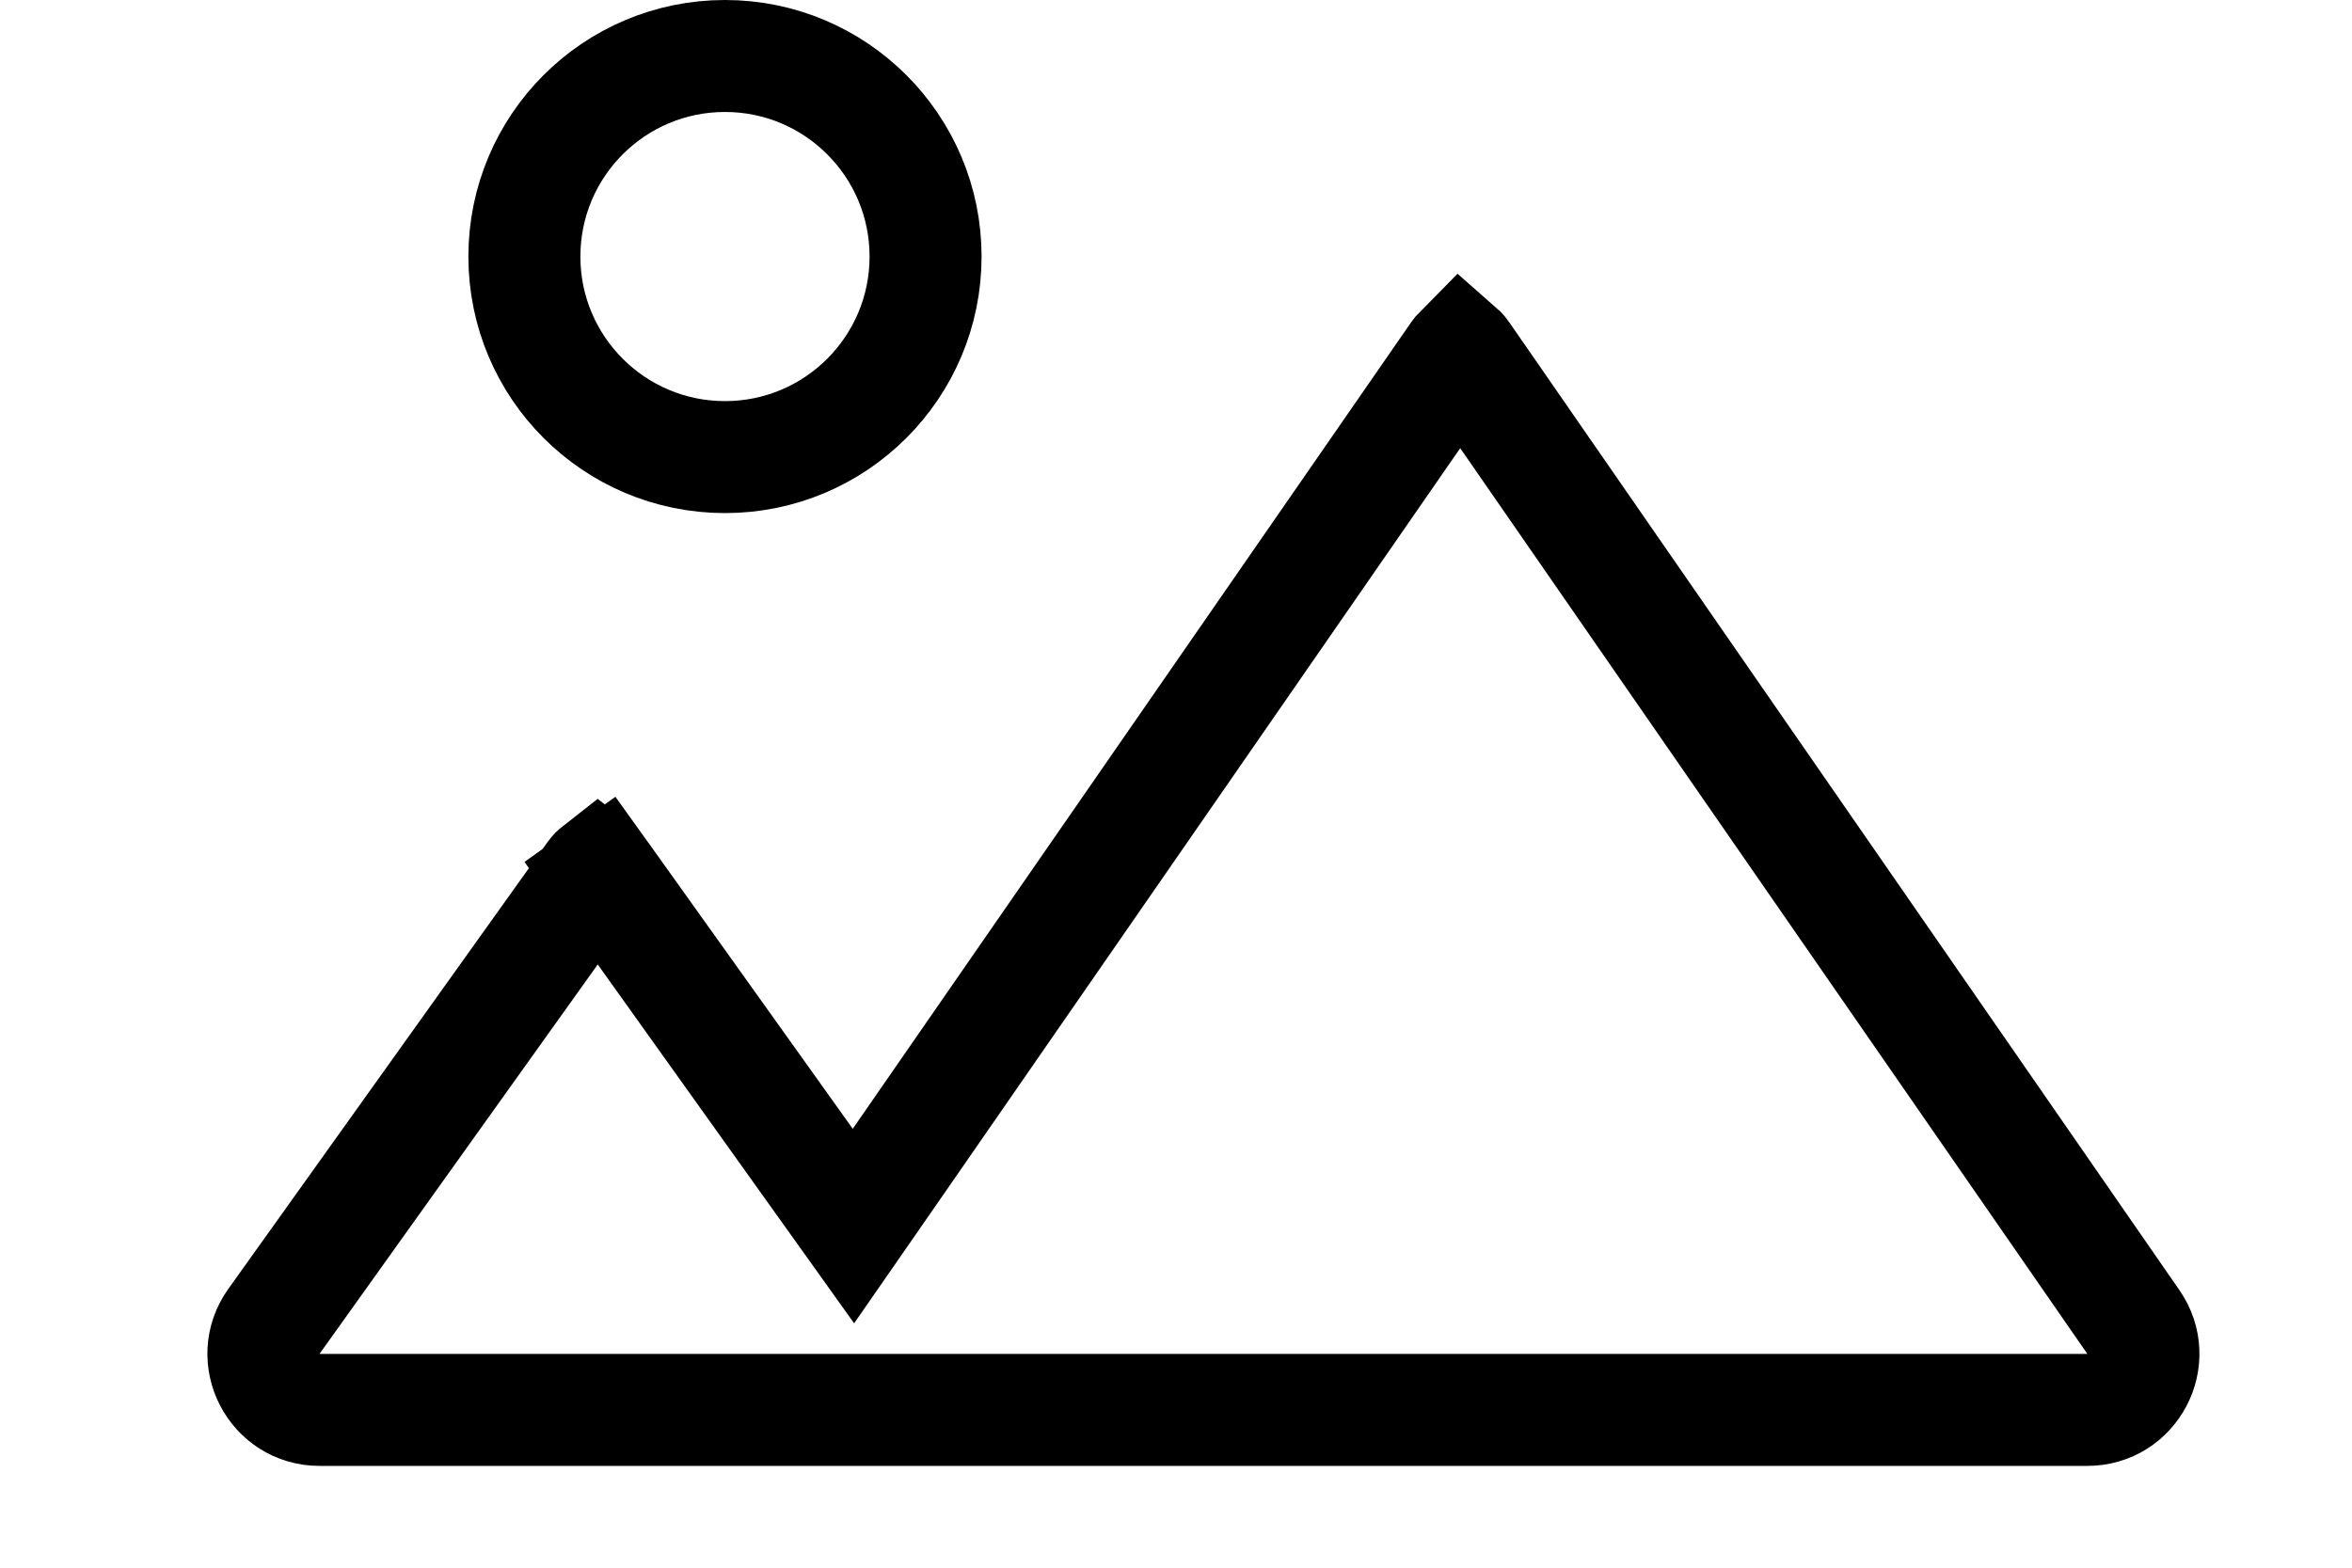
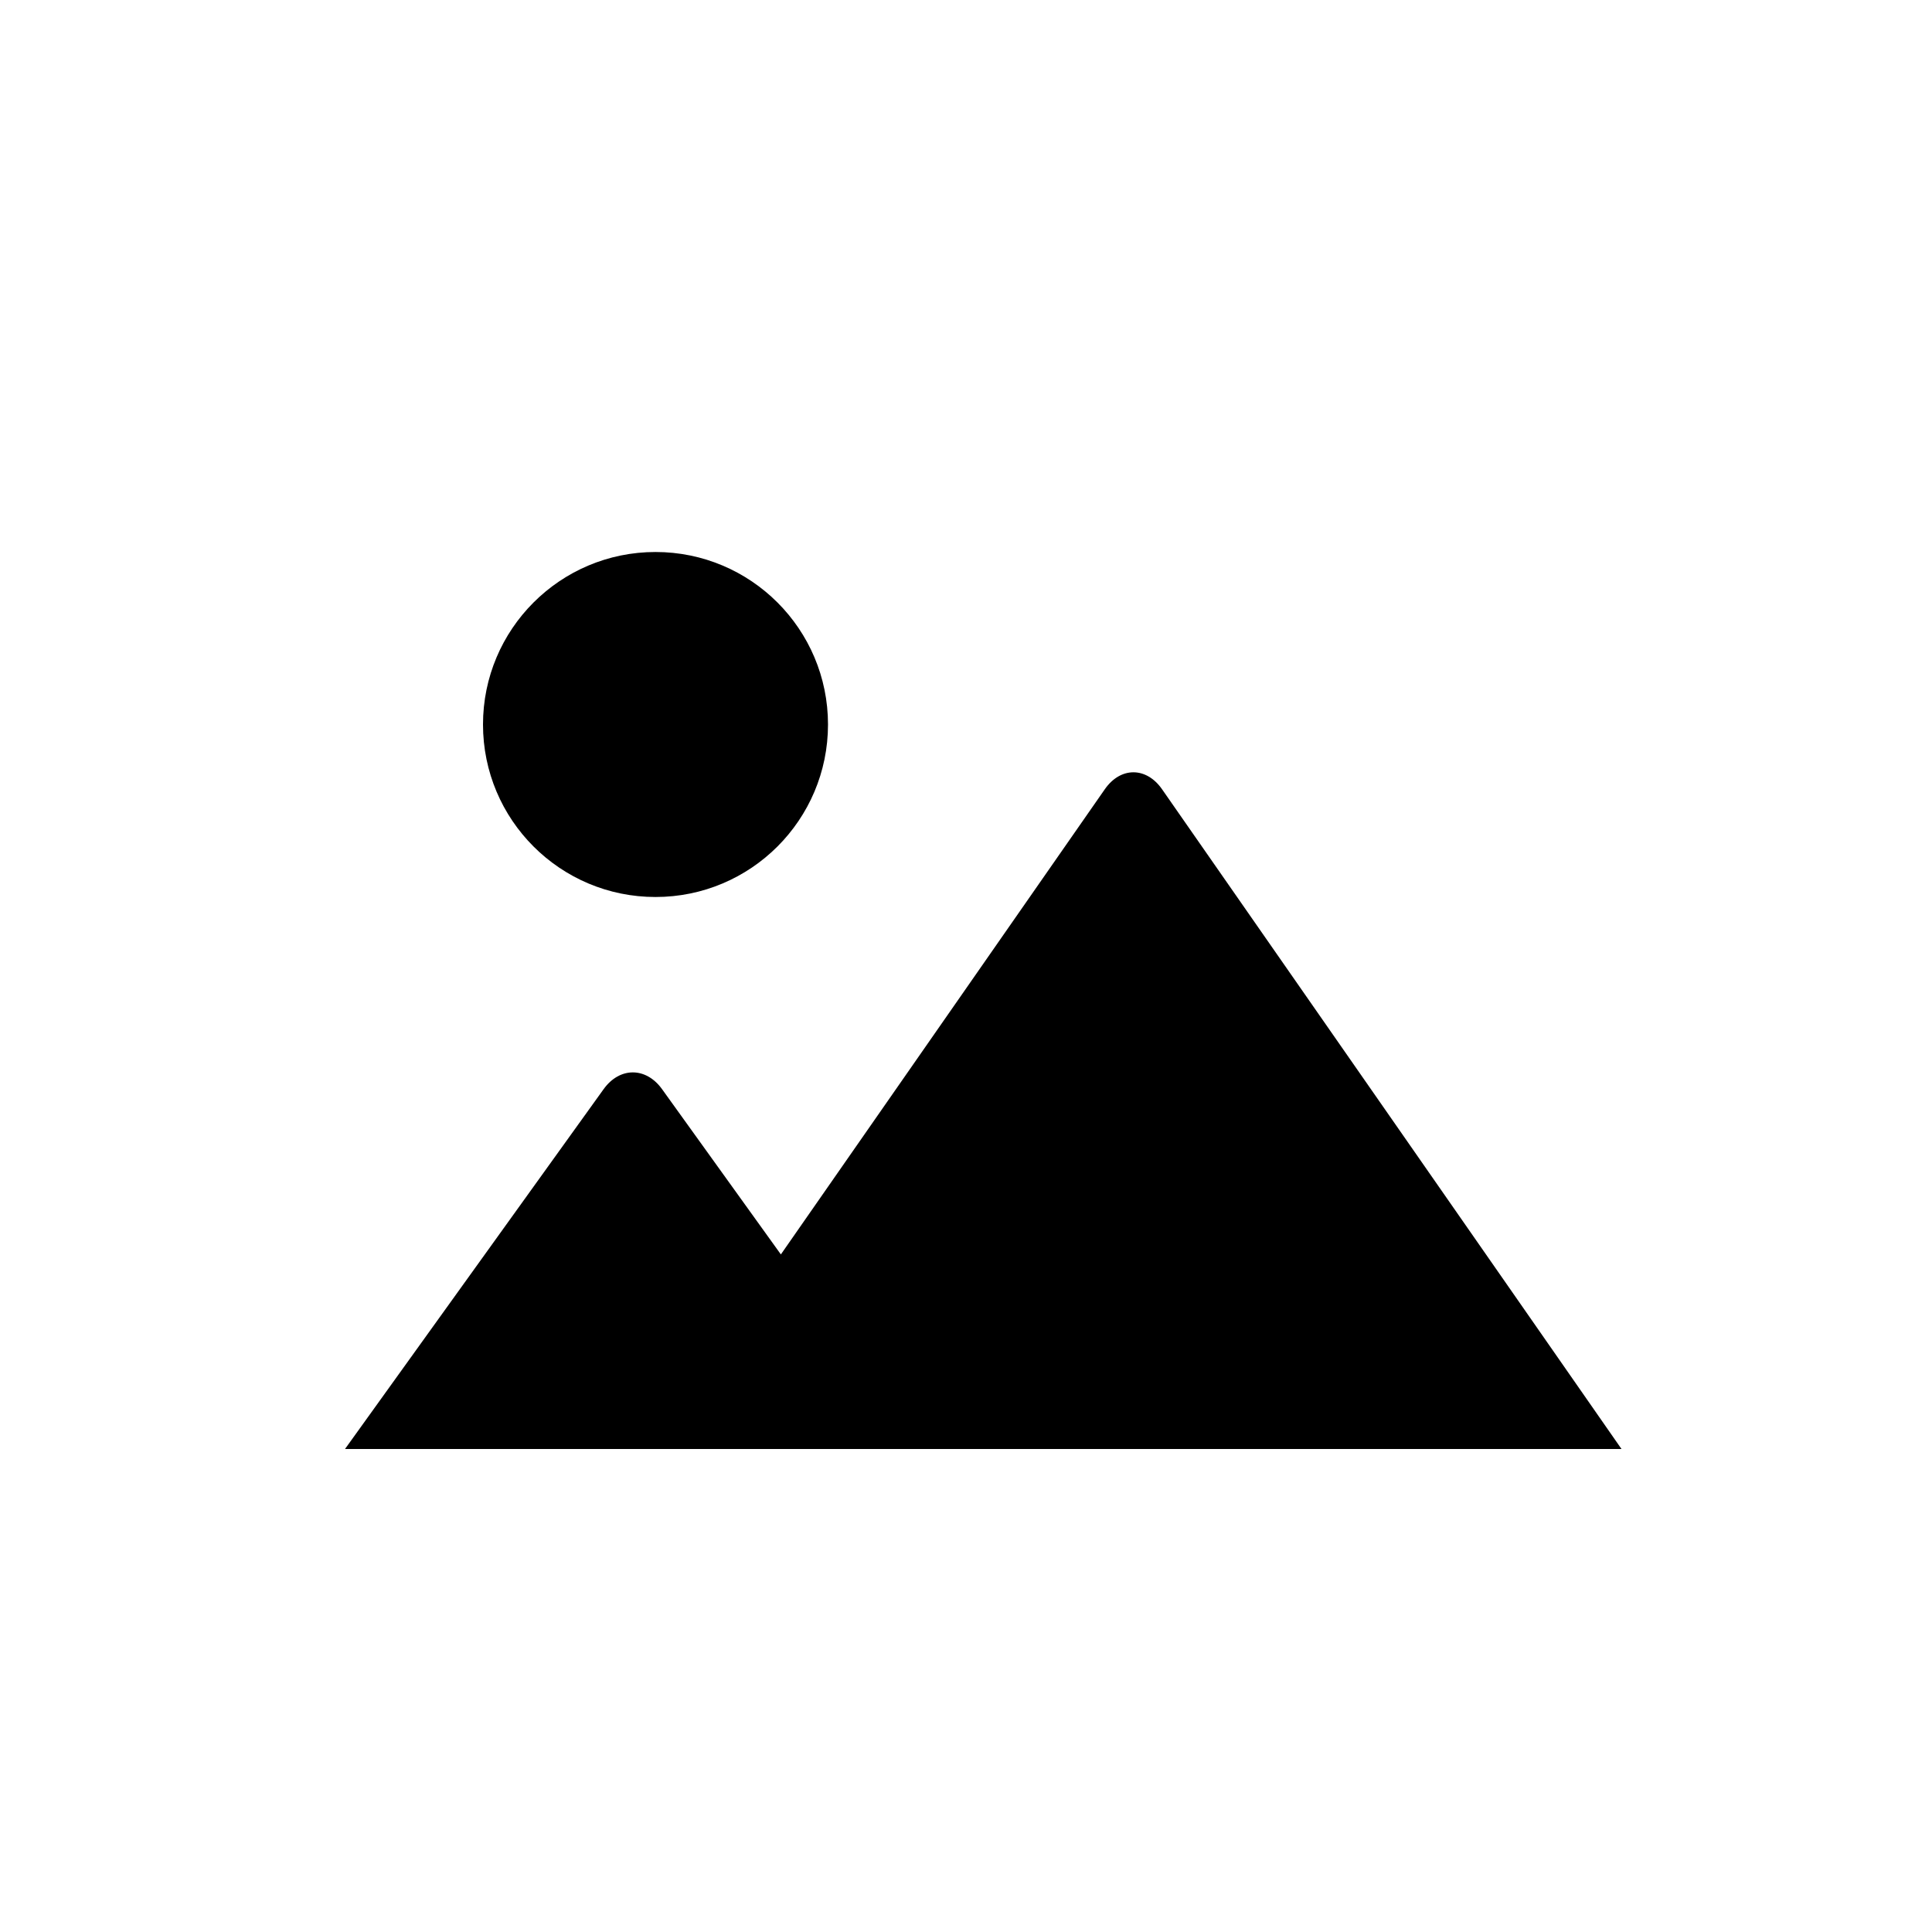
- <svg xmlns="http://www.w3.org/2000/svg" width="21" height="14" viewBox="0 0 21 14" fill="none">
-   <path d="M13.009 3.165L13.009 3.165C13.02 3.149 13.03 3.137 13.037 3.13C13.045 3.137 13.055 3.149 13.066 3.165L13.066 3.165L19.048 11.806C19.278 12.138 19.04 12.591 18.637 12.591H2.853C2.446 12.591 2.209 12.131 2.446 11.8L5.294 7.813L5.294 7.813C5.313 7.787 5.328 7.774 5.337 7.767C5.346 7.774 5.361 7.787 5.38 7.813L5.786 7.522L5.38 7.813L7.207 10.371L7.62 10.949L8.025 10.365L13.009 3.165Z" stroke="currentColor" />
-   <circle cx="6.473" cy="2.291" r="1.791" stroke="currentColor" />
+ <svg xmlns="http://www.w3.org/2000/svg" width="28" height="28" viewBox="0 0 28 28" fill="none">
+   <path d="M16.012 11.438L11.317 18.18L9.595 15.785C9.362 15.461 8.981 15.461 8.748 15.785L5 21H23.5L16.841 11.438C16.613 11.111 16.24 11.111 16.012 11.438Z" fill="currentColor" />
+   <path d="M12 10.5C12 11.881 10.881 13 9.5 13C8.119 13 7 11.881 7 10.5C7 9.119 8.119 8 9.5 8C10.881 8 12 9.119 12 10.5Z" fill="currentColor" />
</svg>
